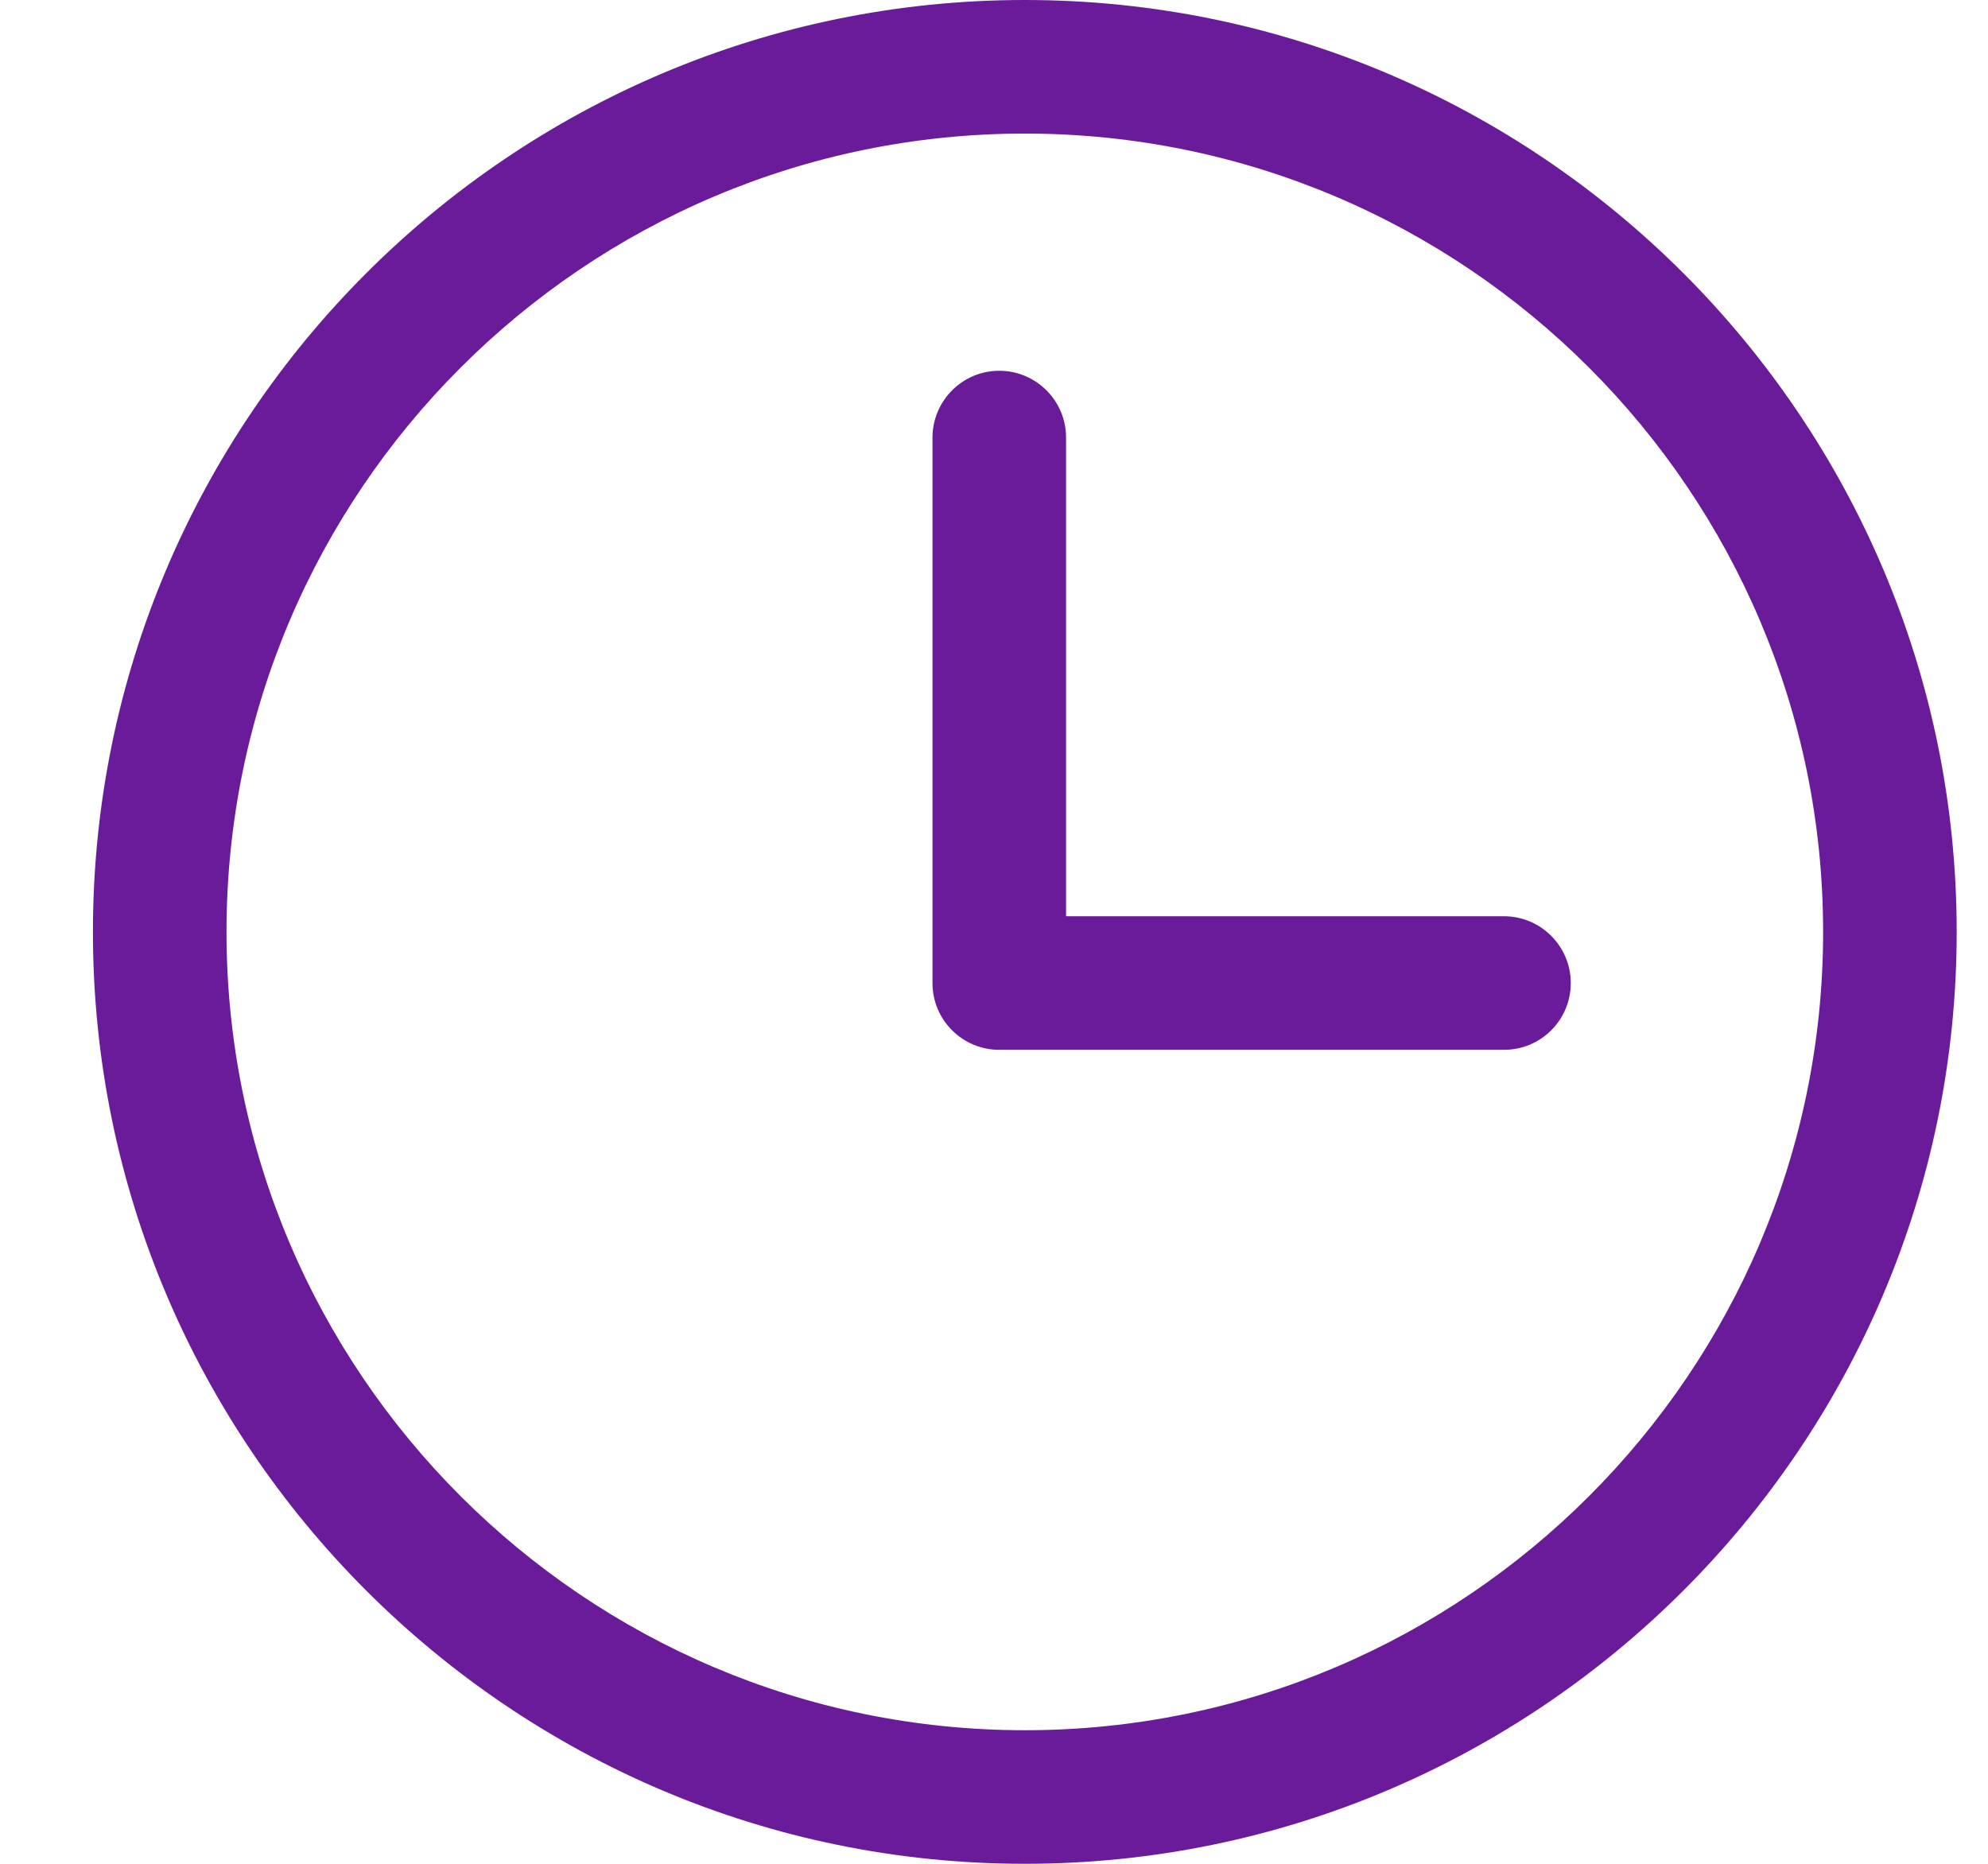
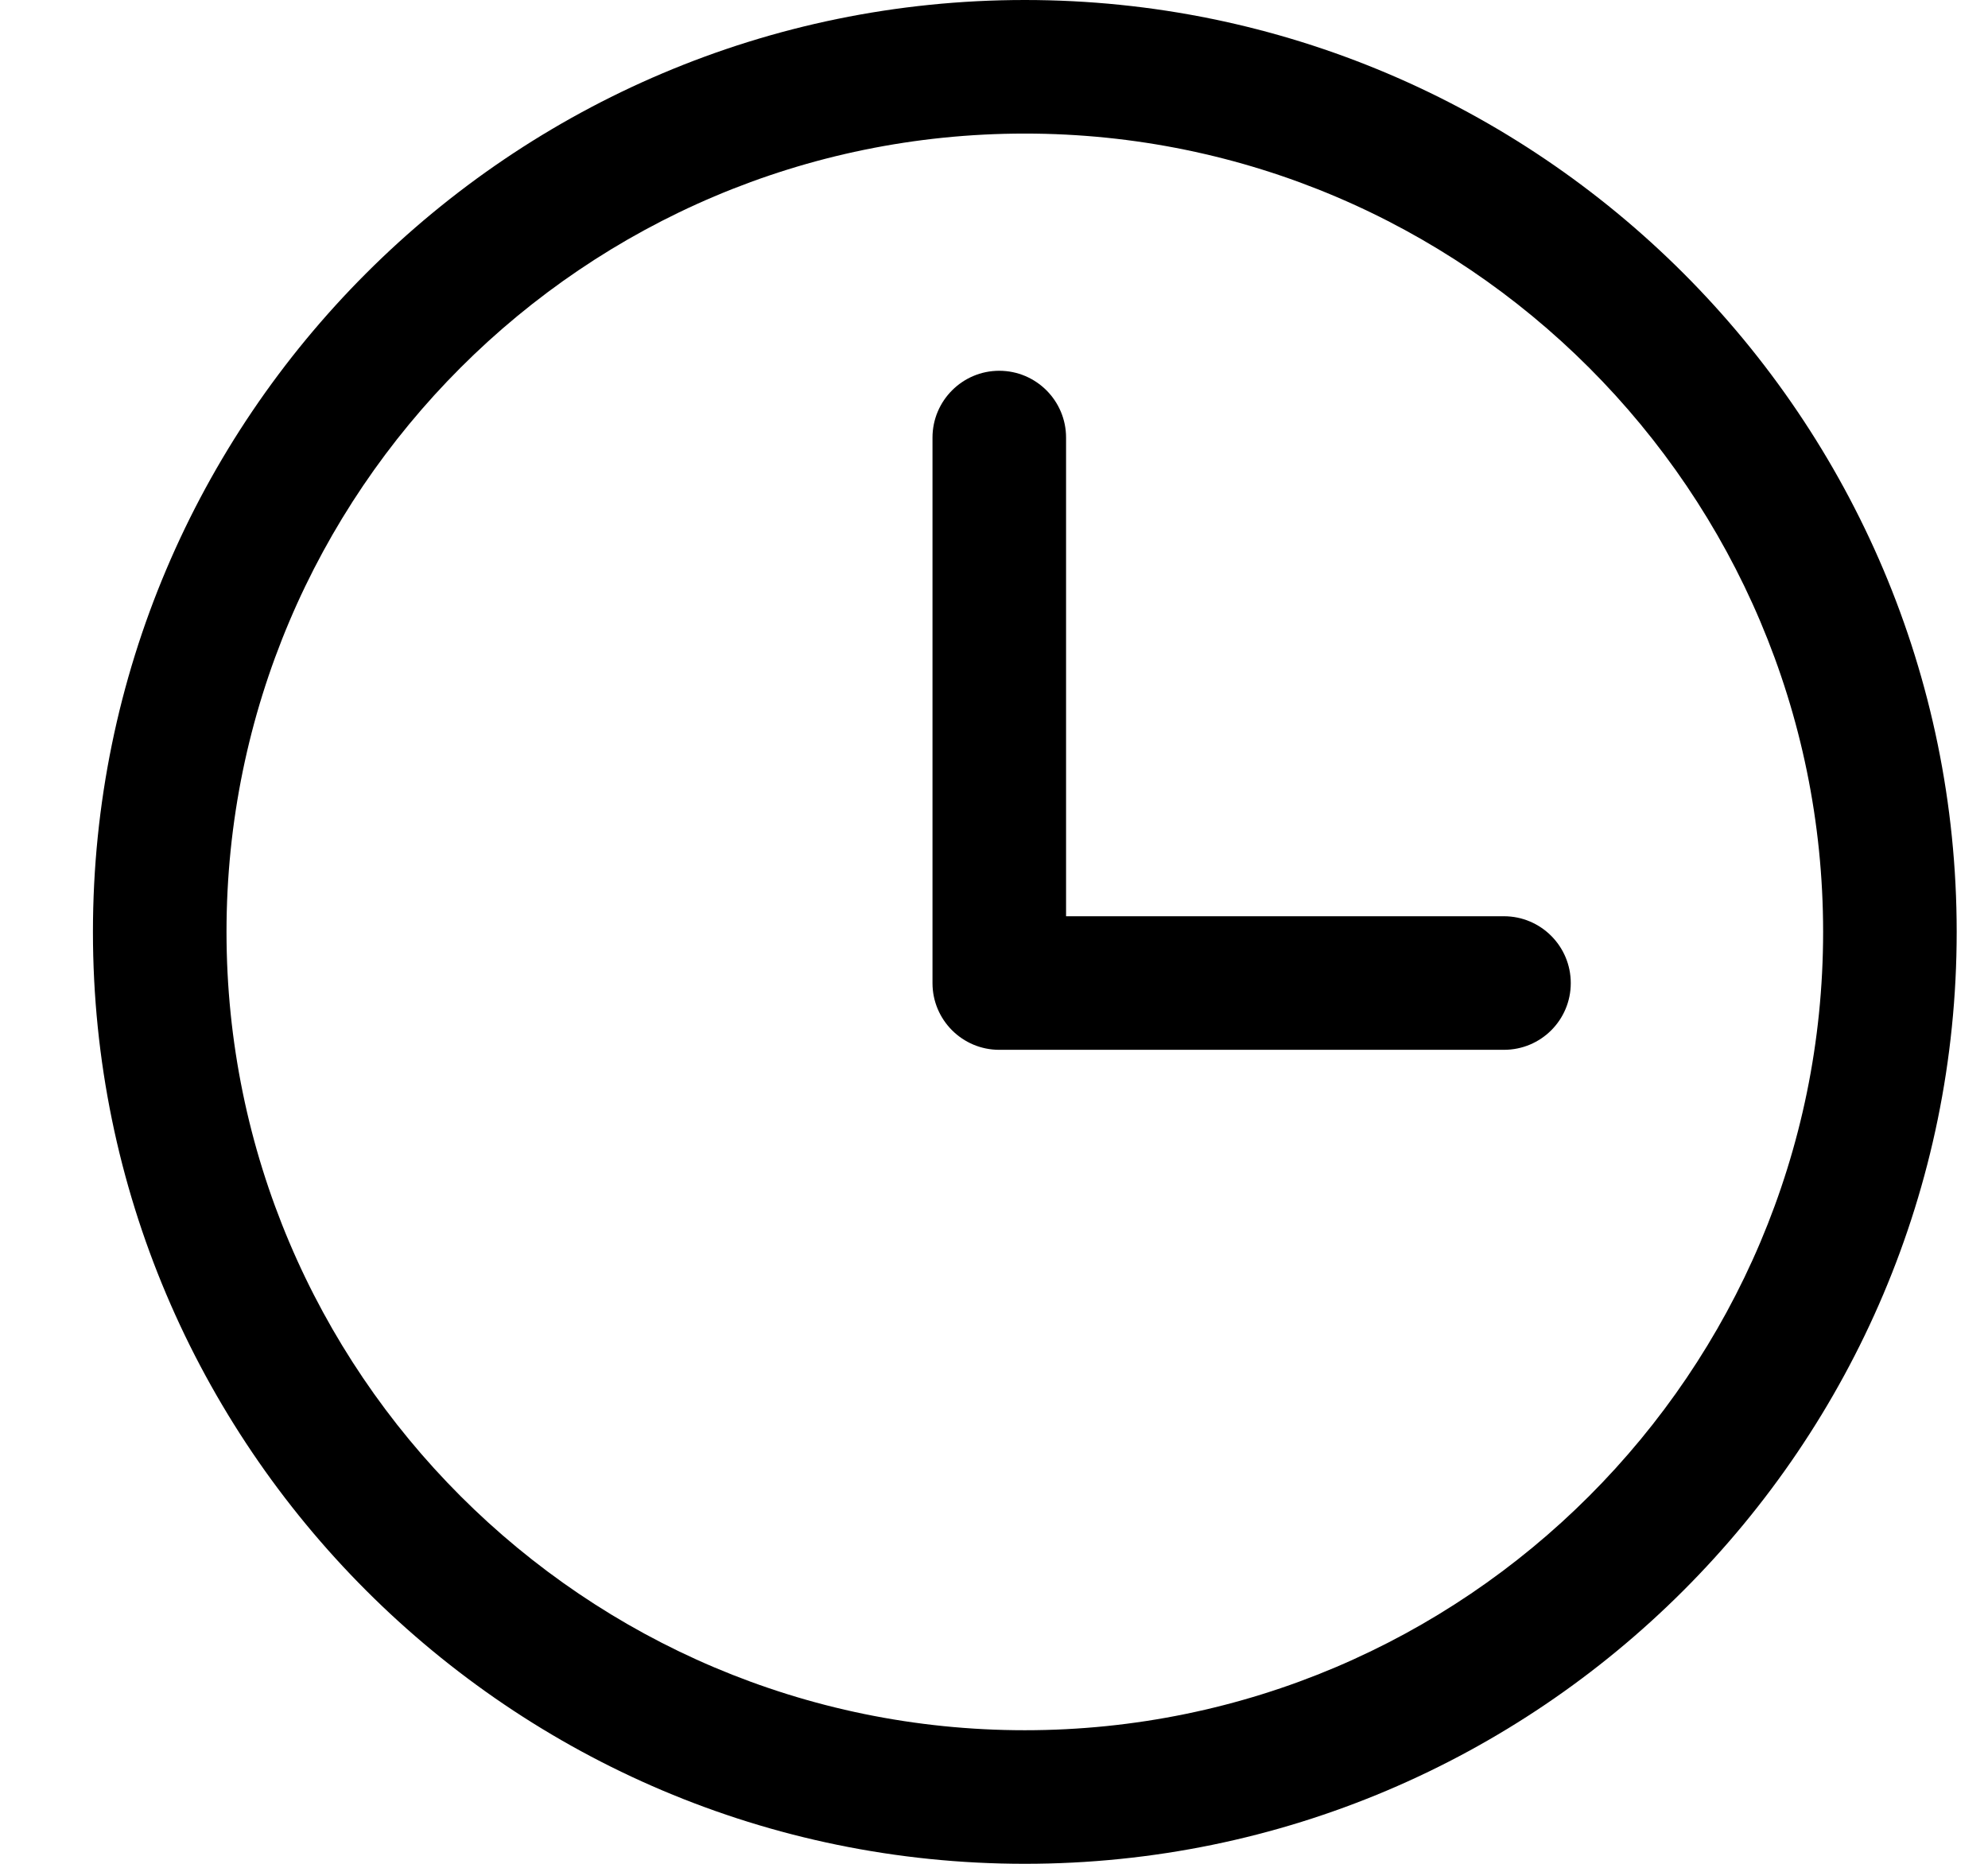
- <svg xmlns="http://www.w3.org/2000/svg" width="16" height="15" viewBox="0 0 16 15" fill="none">
-   <path d="M8.248 0C4.113 0 0.748 3.364 0.748 7.5C0.748 11.636 4.113 15 8.248 15C12.383 15 15.748 11.635 15.748 7.5C15.748 3.364 12.383 0 8.248 0ZM8.248 13.925C4.705 13.925 1.823 11.043 1.823 7.5C1.823 3.957 4.705 1.075 8.248 1.075C11.791 1.075 14.673 3.957 14.673 7.5C14.673 11.043 11.791 13.925 8.248 13.925Z" fill="#6A1B9A" />
-   <path d="M12.104 7.374H8.58V3.522C8.58 3.225 8.339 2.984 8.042 2.984C7.746 2.984 7.505 3.225 7.505 3.522V7.912C7.505 8.209 7.746 8.449 8.042 8.449H12.104C12.402 8.449 12.642 8.209 12.642 7.912C12.642 7.615 12.401 7.374 12.104 7.374Z" fill="#6A1B9A" />
+ <svg xmlns="http://www.w3.org/2000/svg" viewBox="0 0 16 15" fill="none">
+   <path d="M8.248 0C4.113 0 0.748 3.364 0.748 7.5C0.748 11.636 4.113 15 8.248 15C12.383 15 15.748 11.635 15.748 7.5C15.748 3.364 12.383 0 8.248 0ZM8.248 13.925C4.705 13.925 1.823 11.043 1.823 7.5C1.823 3.957 4.705 1.075 8.248 1.075C11.791 1.075 14.673 3.957 14.673 7.5C14.673 11.043 11.791 13.925 8.248 13.925Z" fill="currentColor" />
+   <path d="M12.104 7.374H8.58V3.522C8.58 3.225 8.339 2.984 8.042 2.984C7.746 2.984 7.505 3.225 7.505 3.522V7.912C7.505 8.209 7.746 8.449 8.042 8.449H12.104C12.402 8.449 12.642 8.209 12.642 7.912C12.642 7.615 12.401 7.374 12.104 7.374Z" fill="currentColor" />
</svg>
